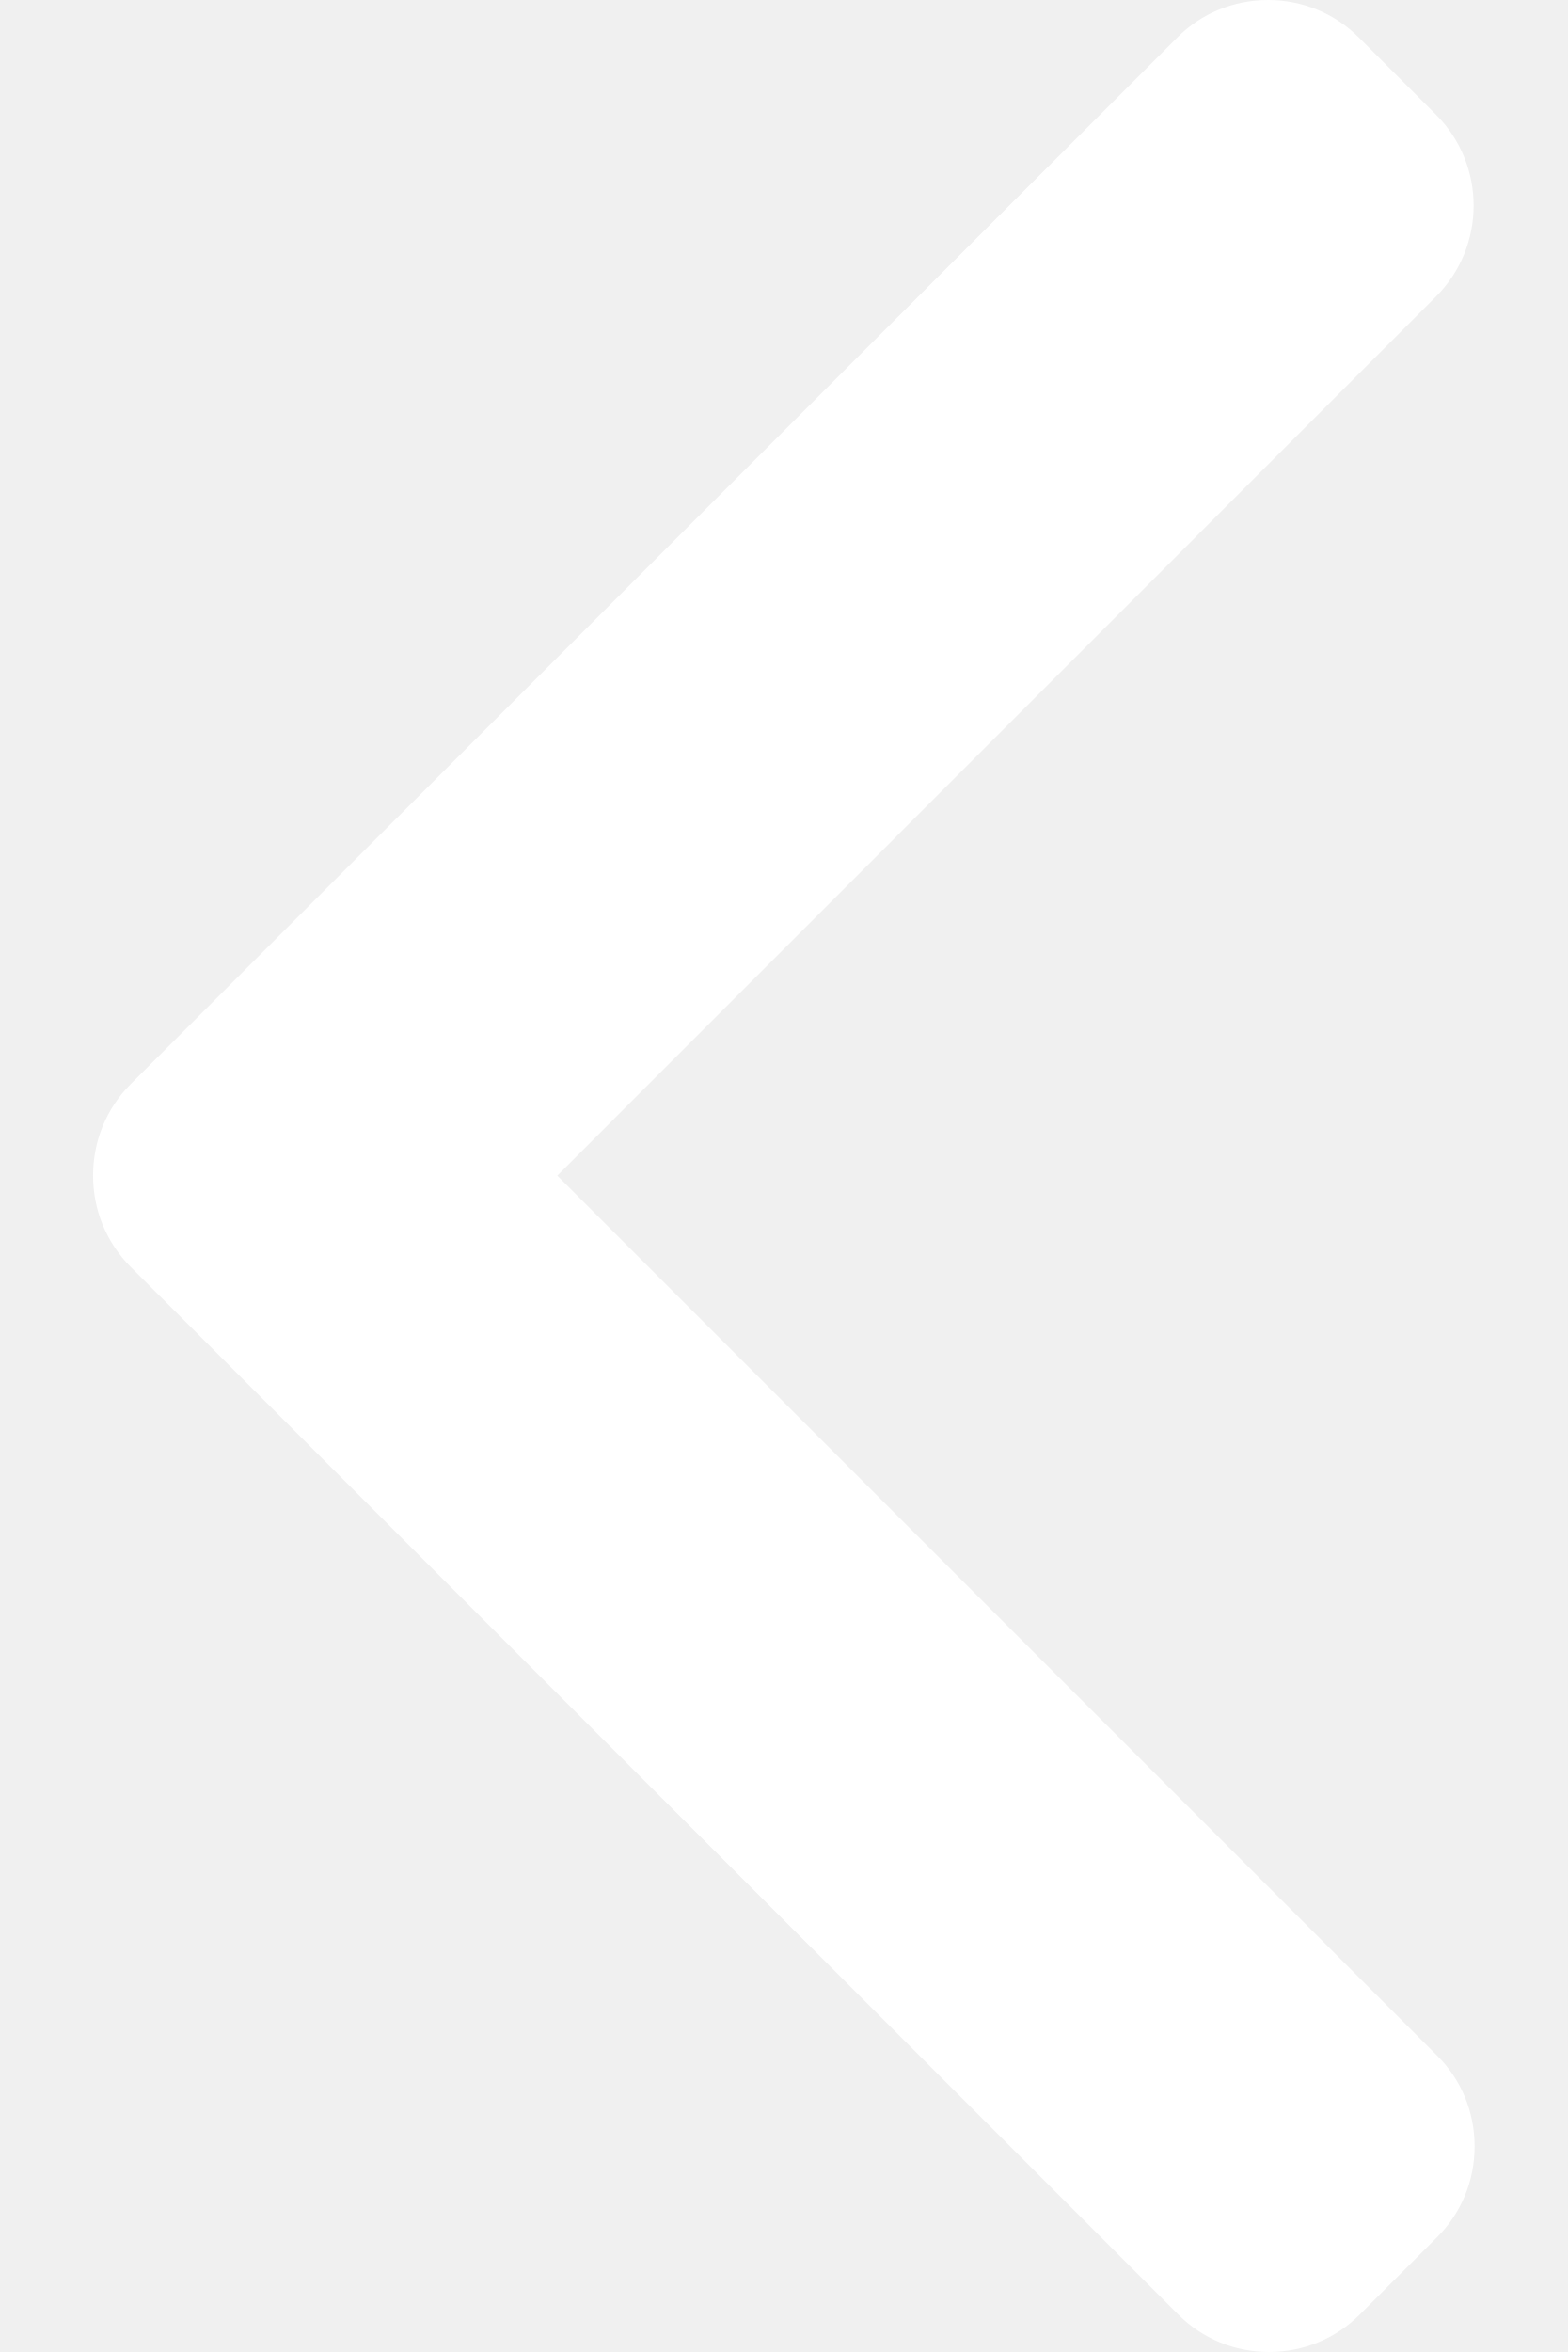
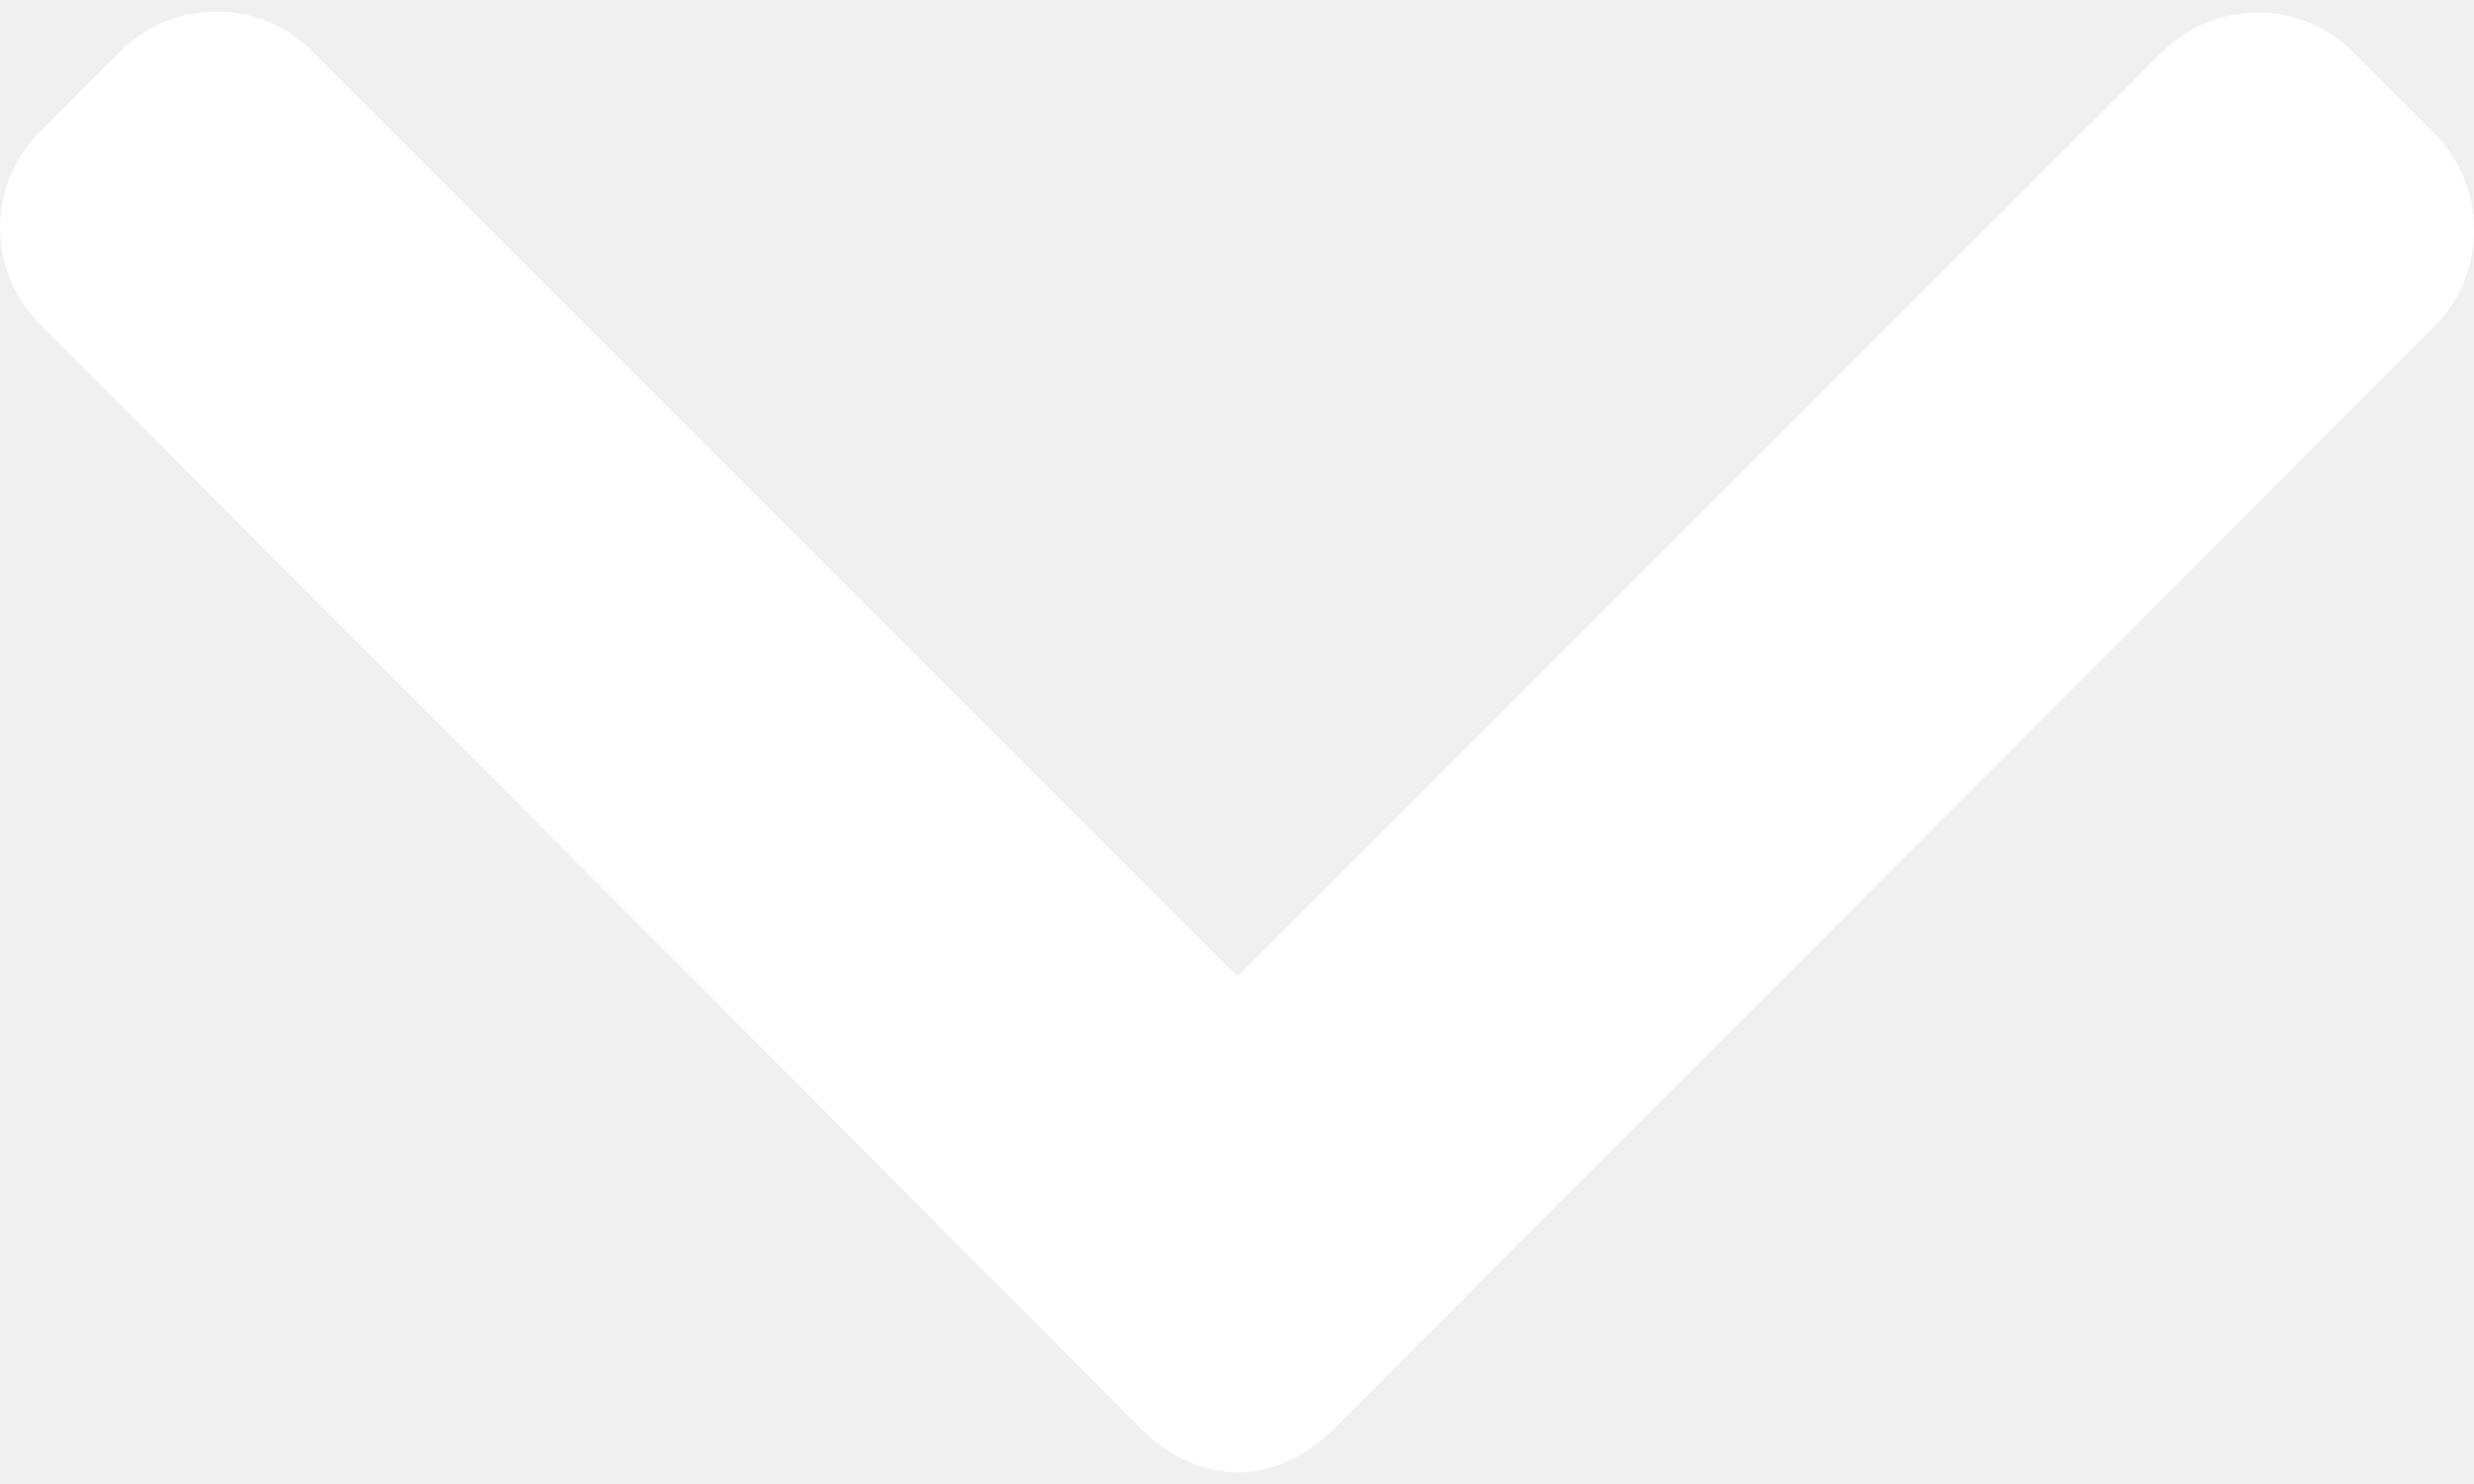
- <svg xmlns="http://www.w3.org/2000/svg" width="8" height="12" viewBox="0 0 8 12" fill="none">
-   <path d="M0.666 5.532L6.007 0.192C6.13 0.068 6.295 0 6.471 0C6.647 0 6.811 0.068 6.935 0.192L7.328 0.585C7.584 0.841 7.584 1.257 7.328 1.513L2.844 5.998L7.333 10.487C7.457 10.61 7.525 10.775 7.525 10.951C7.525 11.127 7.457 11.291 7.333 11.415L6.94 11.808C6.816 11.932 6.652 12 6.476 12C6.3 12 6.135 11.932 6.012 11.808L0.666 6.463C0.543 6.339 0.475 6.174 0.475 5.998C0.475 5.821 0.543 5.656 0.666 5.532Z" fill="white" />
+ <svg xmlns="http://www.w3.org/2000/svg" width="10" height="6" viewBox="0 0 10 6" fill="none">
+   <path d="M9.84 0.54L9.513 0.211C9.41 0.108 9.272 0.051 9.126 0.051C8.979 0.051 8.842 0.108 8.739 0.211L5.002 3.947L1.261 0.206C1.158 0.103 1.021 0.047 0.875 0.047C0.728 0.047 0.591 0.103 0.488 0.206L0.16 0.534C-0.053 0.747 -0.053 1.095 0.16 1.308L4.614 5.778C4.717 5.881 4.854 5.953 5.002 5.953H5.004C5.15 5.953 5.287 5.881 5.39 5.778L9.84 1.32C9.943 1.217 10 1.076 10 0.929C10 0.783 9.943 0.643 9.84 0.54Z" fill="white" />
</svg>
